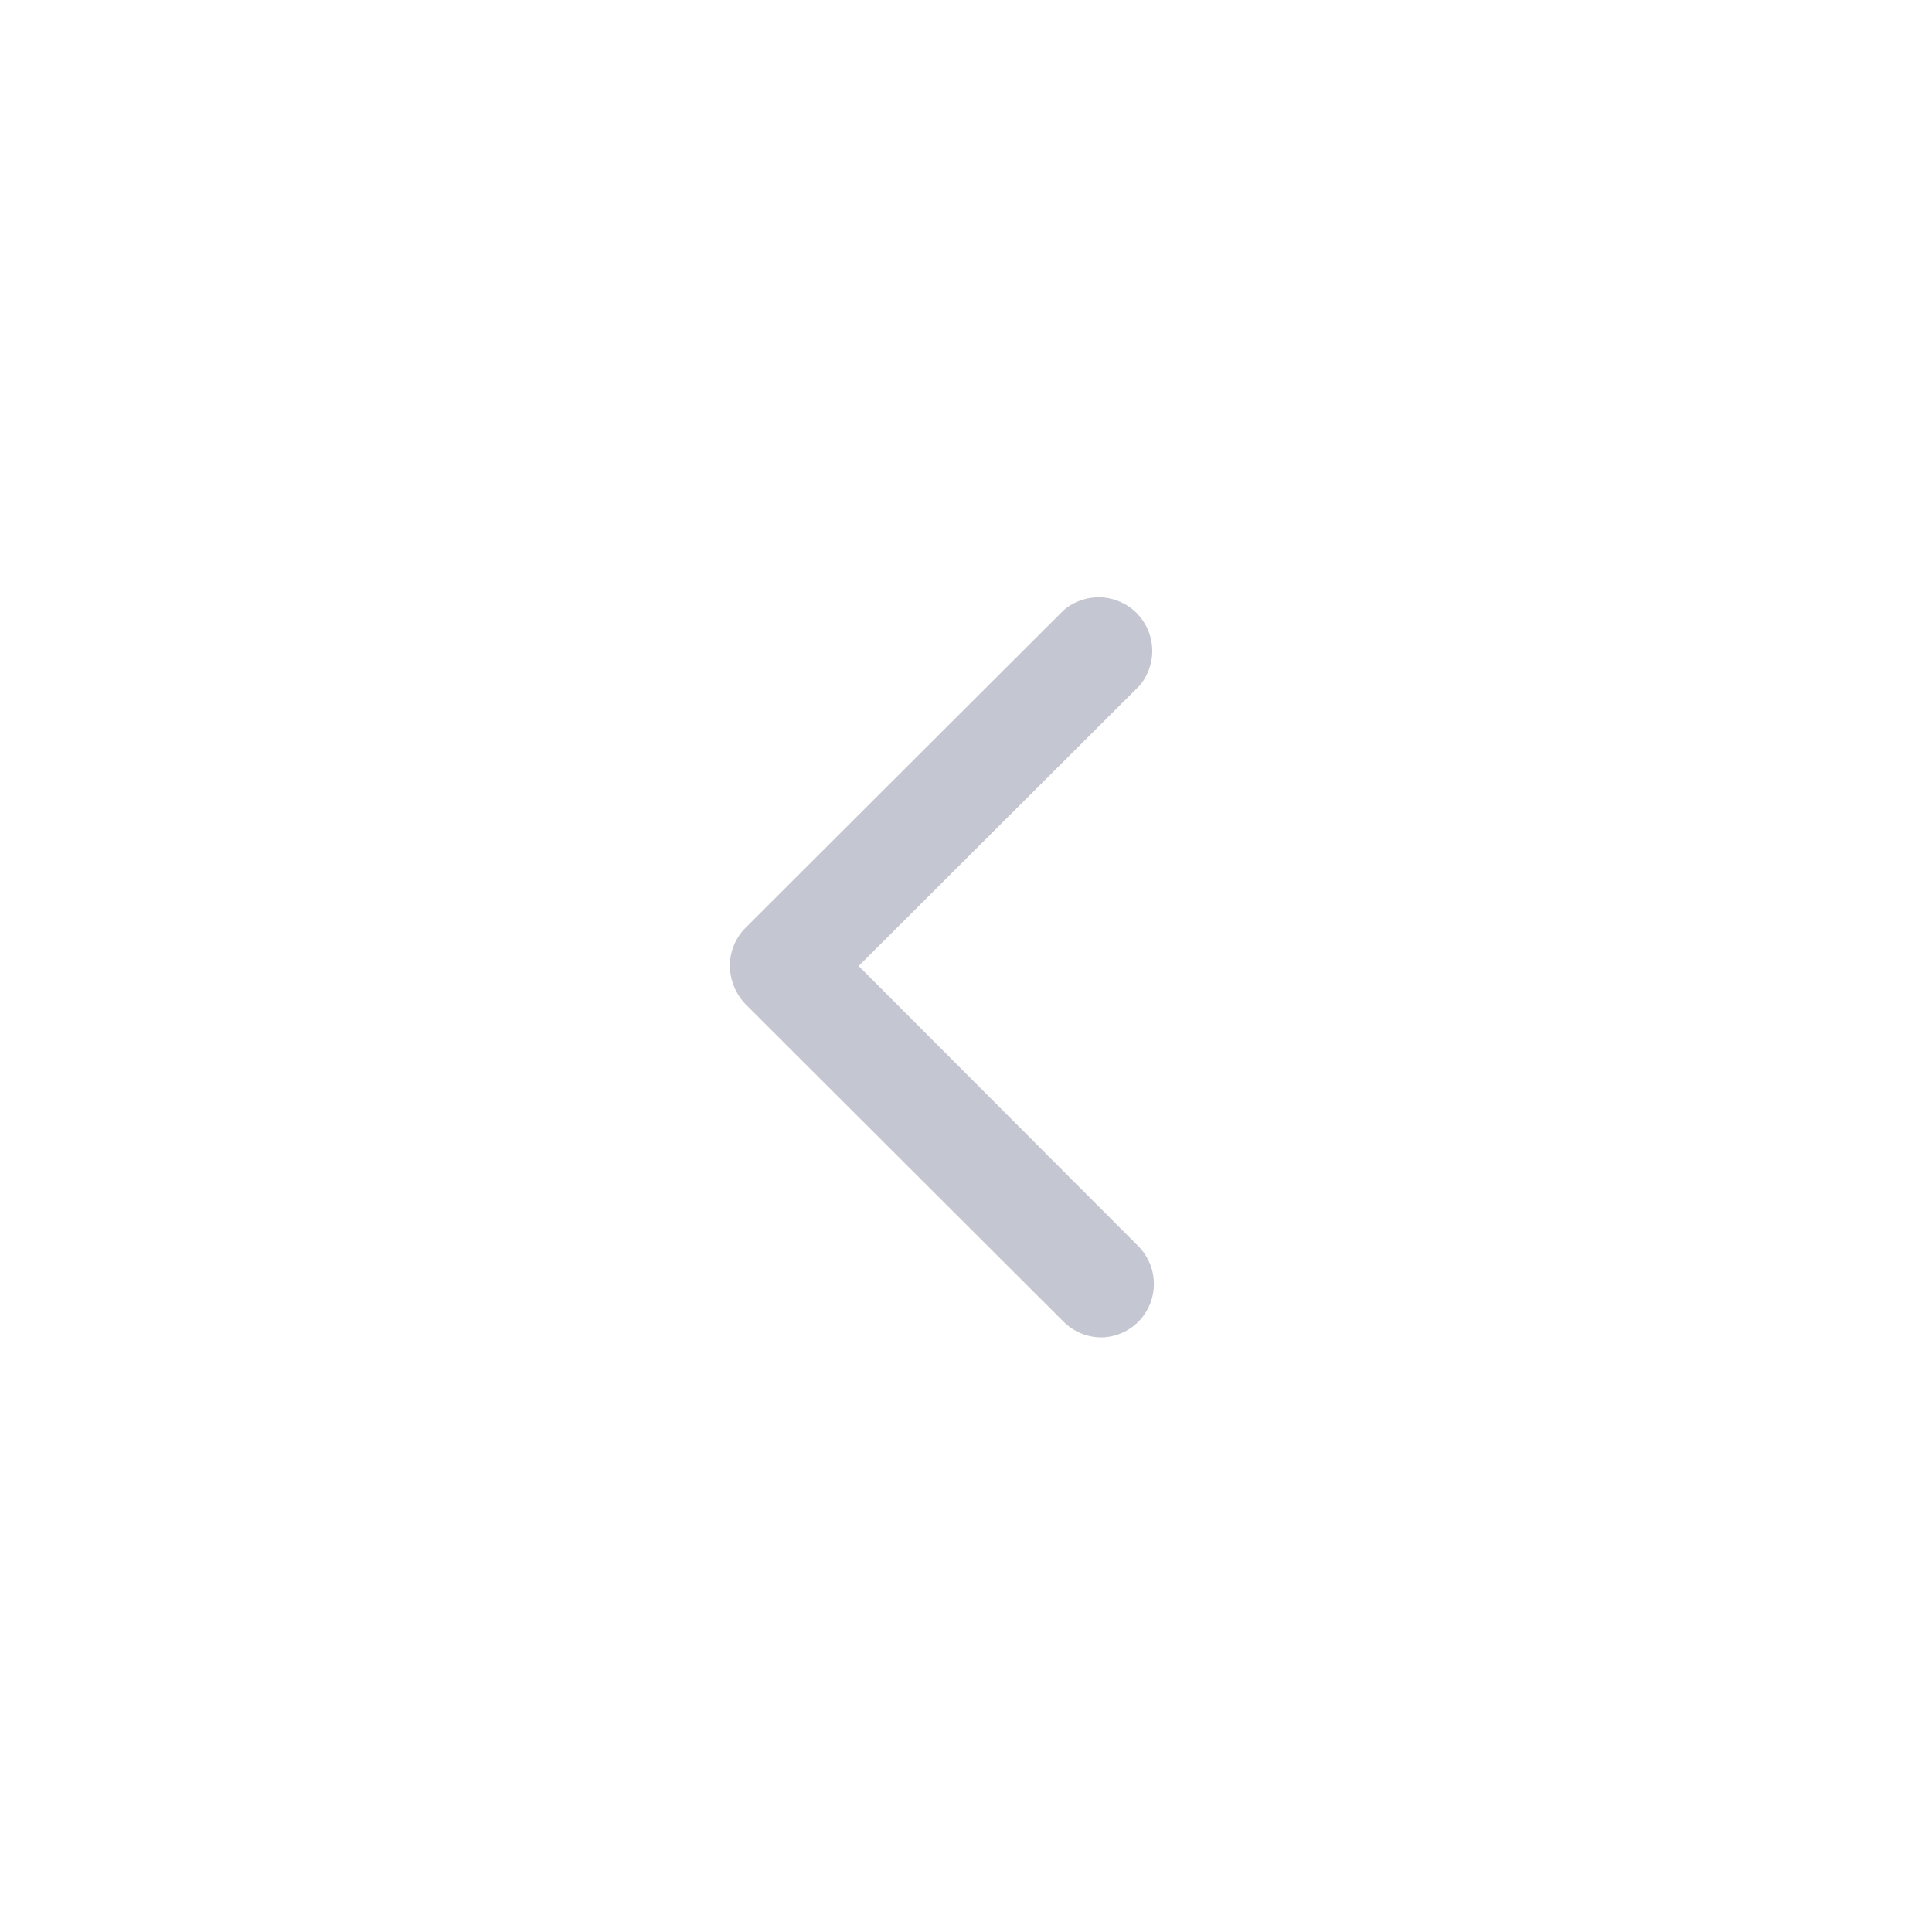
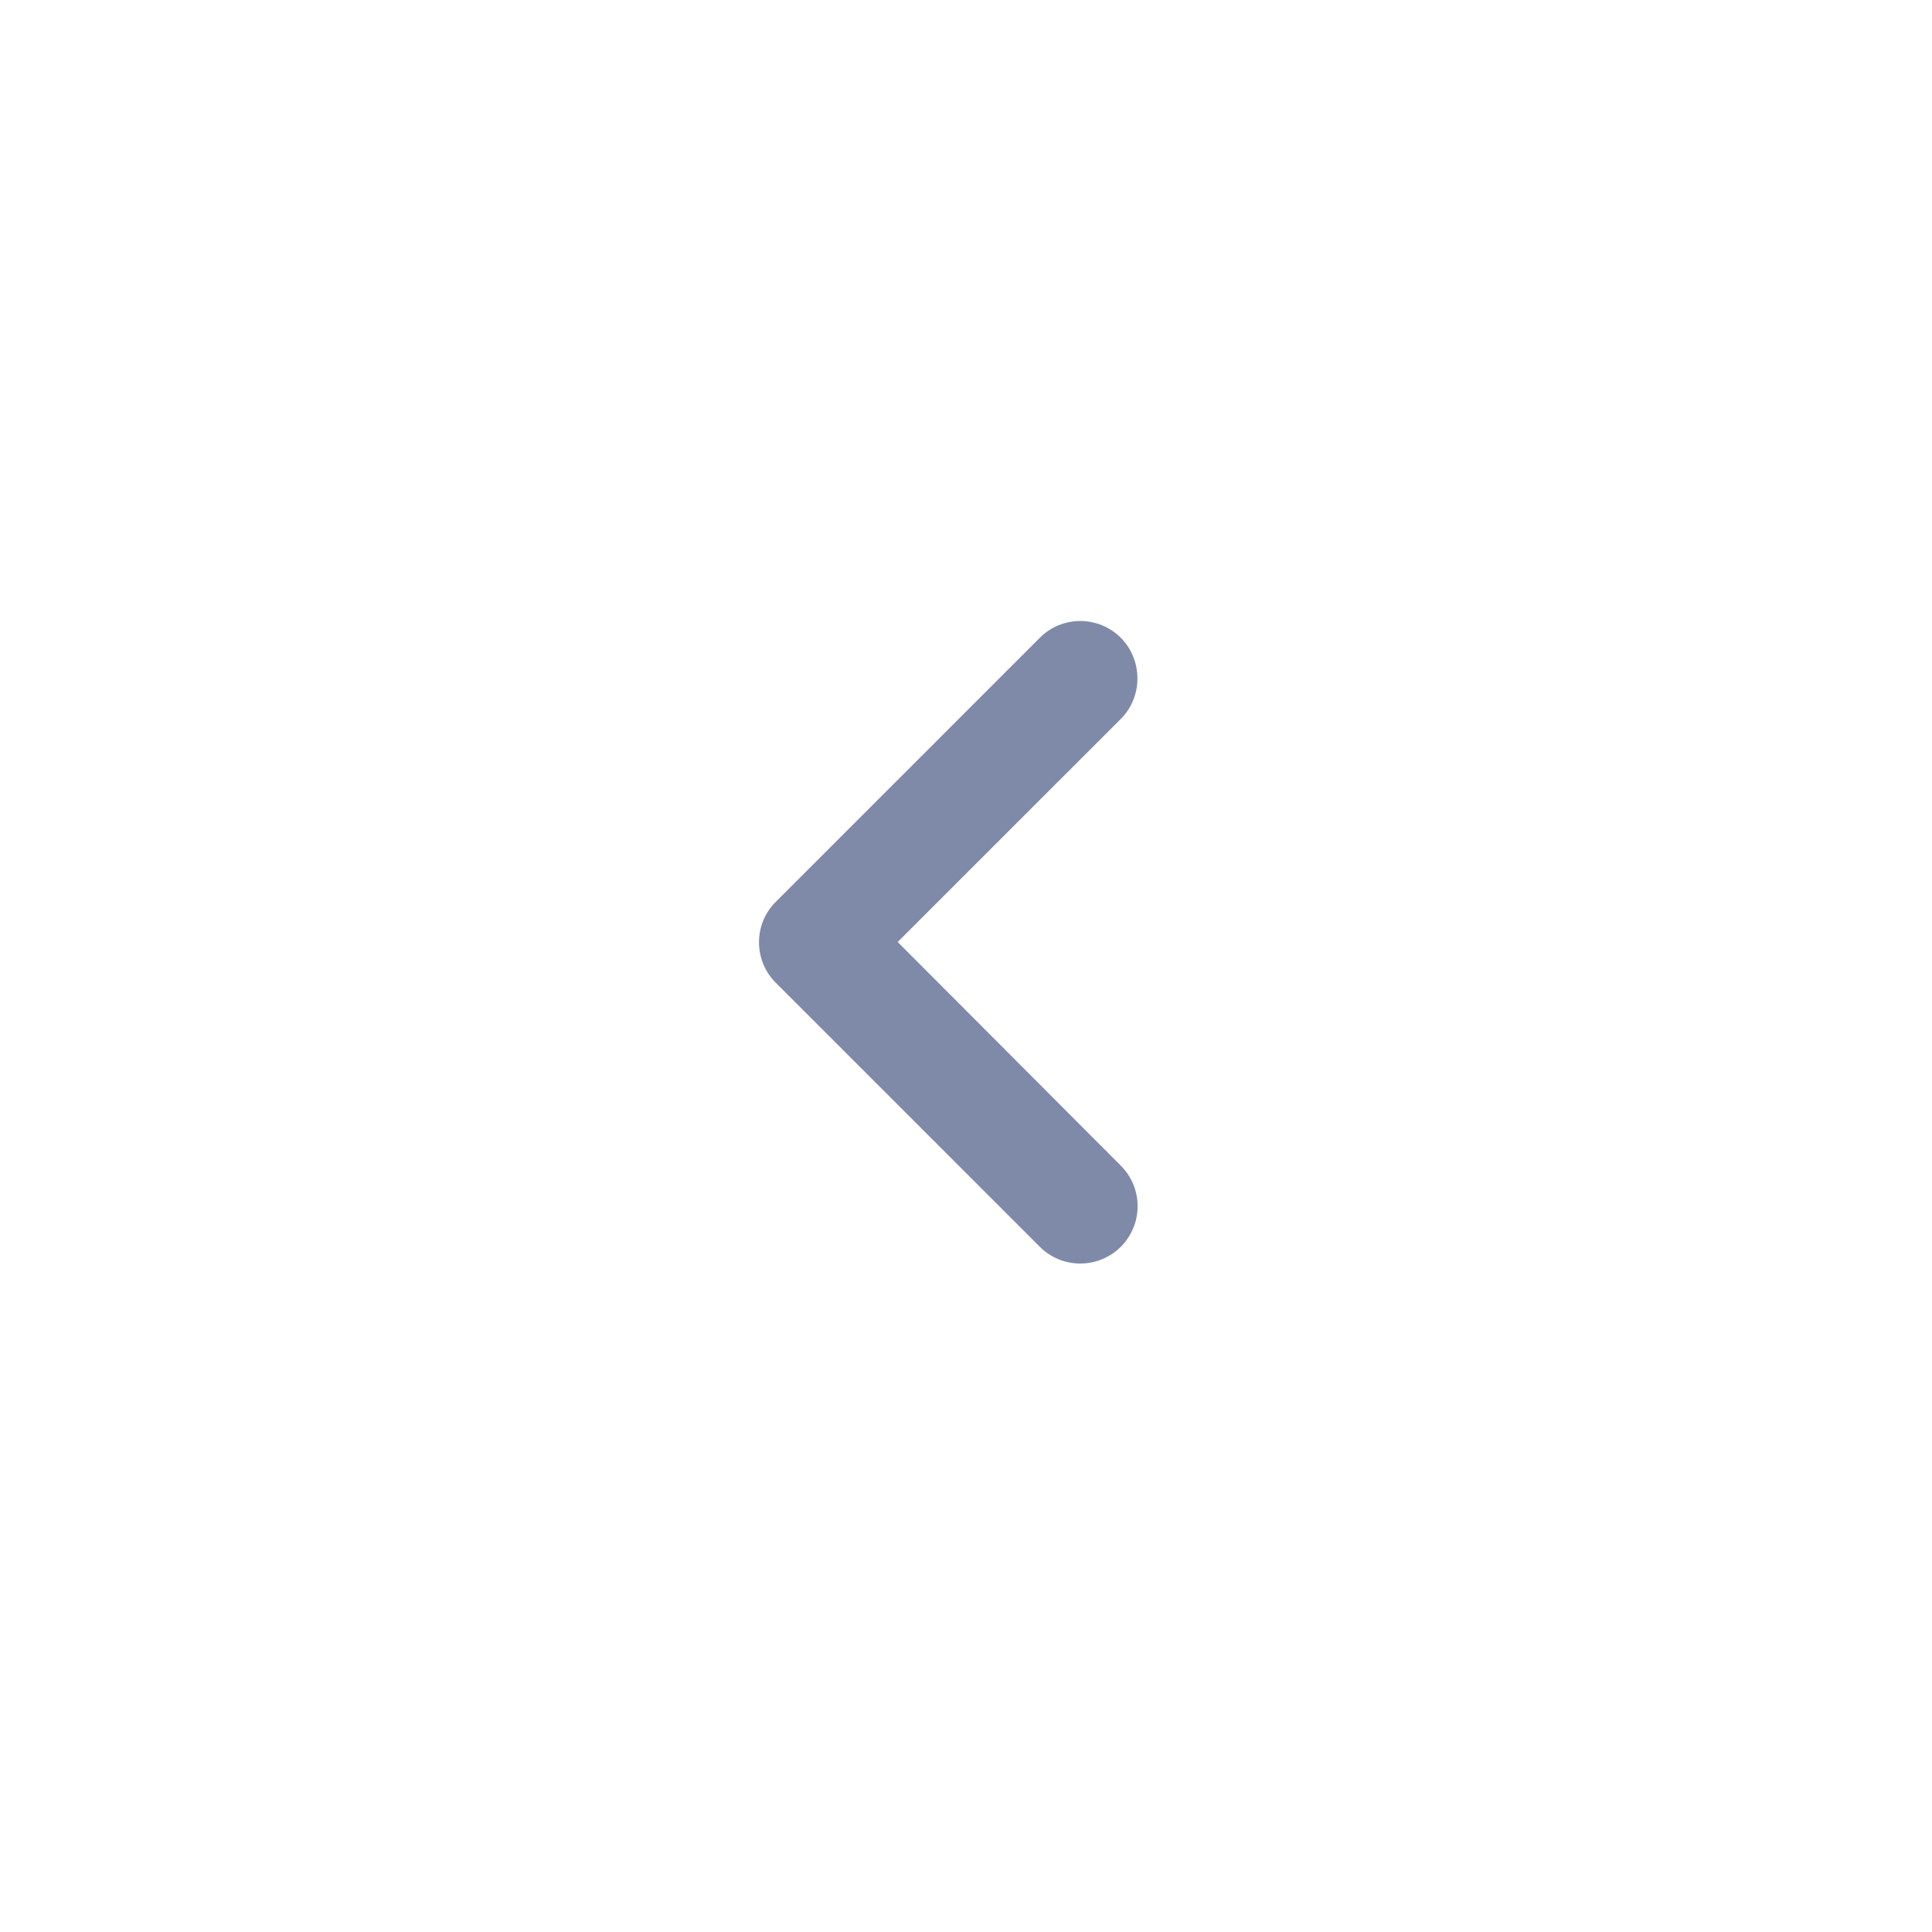
- <svg xmlns="http://www.w3.org/2000/svg" width="36" height="36" viewBox="0 0 36 36" fill="none">
-   <path d="M20.53 24.92C20.398 24.921 20.268 24.896 20.146 24.846C20.024 24.796 19.914 24.723 19.82 24.63L13.89 18.71C13.707 18.518 13.604 18.265 13.6 18C13.599 17.869 13.625 17.738 13.674 17.616C13.724 17.494 13.797 17.384 13.89 17.29L19.82 11.37C20.011 11.206 20.258 11.121 20.509 11.13C20.761 11.14 21 11.244 21.178 11.422C21.356 11.601 21.46 11.839 21.47 12.091C21.48 12.343 21.394 12.589 21.23 12.78L16 18L21.21 23.22C21.396 23.407 21.501 23.661 21.501 23.925C21.501 24.189 21.396 24.443 21.21 24.63C21.029 24.81 20.785 24.914 20.53 24.92Z" fill="#C4C6D1" />
+ <svg xmlns="http://www.w3.org/2000/svg" width="28" height="28" viewBox="0 0 28 28" fill="none">
+   <path d="M16.244 9.244C16.167 9.166 16.075 9.105 15.974 9.063C15.873 9.022 15.765 9 15.656 9C15.547 9 15.439 9.022 15.338 9.063C15.237 9.105 15.146 9.166 15.069 9.244L11.244 13.069C11.166 13.146 11.105 13.237 11.063 13.338C11.021 13.439 11 13.547 11 13.656C11 13.765 11.021 13.873 11.063 13.974C11.105 14.075 11.166 14.167 11.244 14.244L15.069 18.069C15.146 18.146 15.237 18.207 15.338 18.249C15.439 18.291 15.547 18.312 15.656 18.312C15.765 18.312 15.873 18.291 15.974 18.249C16.075 18.207 16.167 18.146 16.244 18.069C16.321 17.992 16.382 17.9 16.424 17.799C16.466 17.698 16.487 17.59 16.487 17.481C16.487 17.372 16.466 17.264 16.424 17.163C16.382 17.062 16.321 16.971 16.244 16.894L13.01 13.652L16.244 10.419C16.569 10.094 16.56 9.56 16.244 9.244Z" fill="#7E8AA8" />
</svg>
